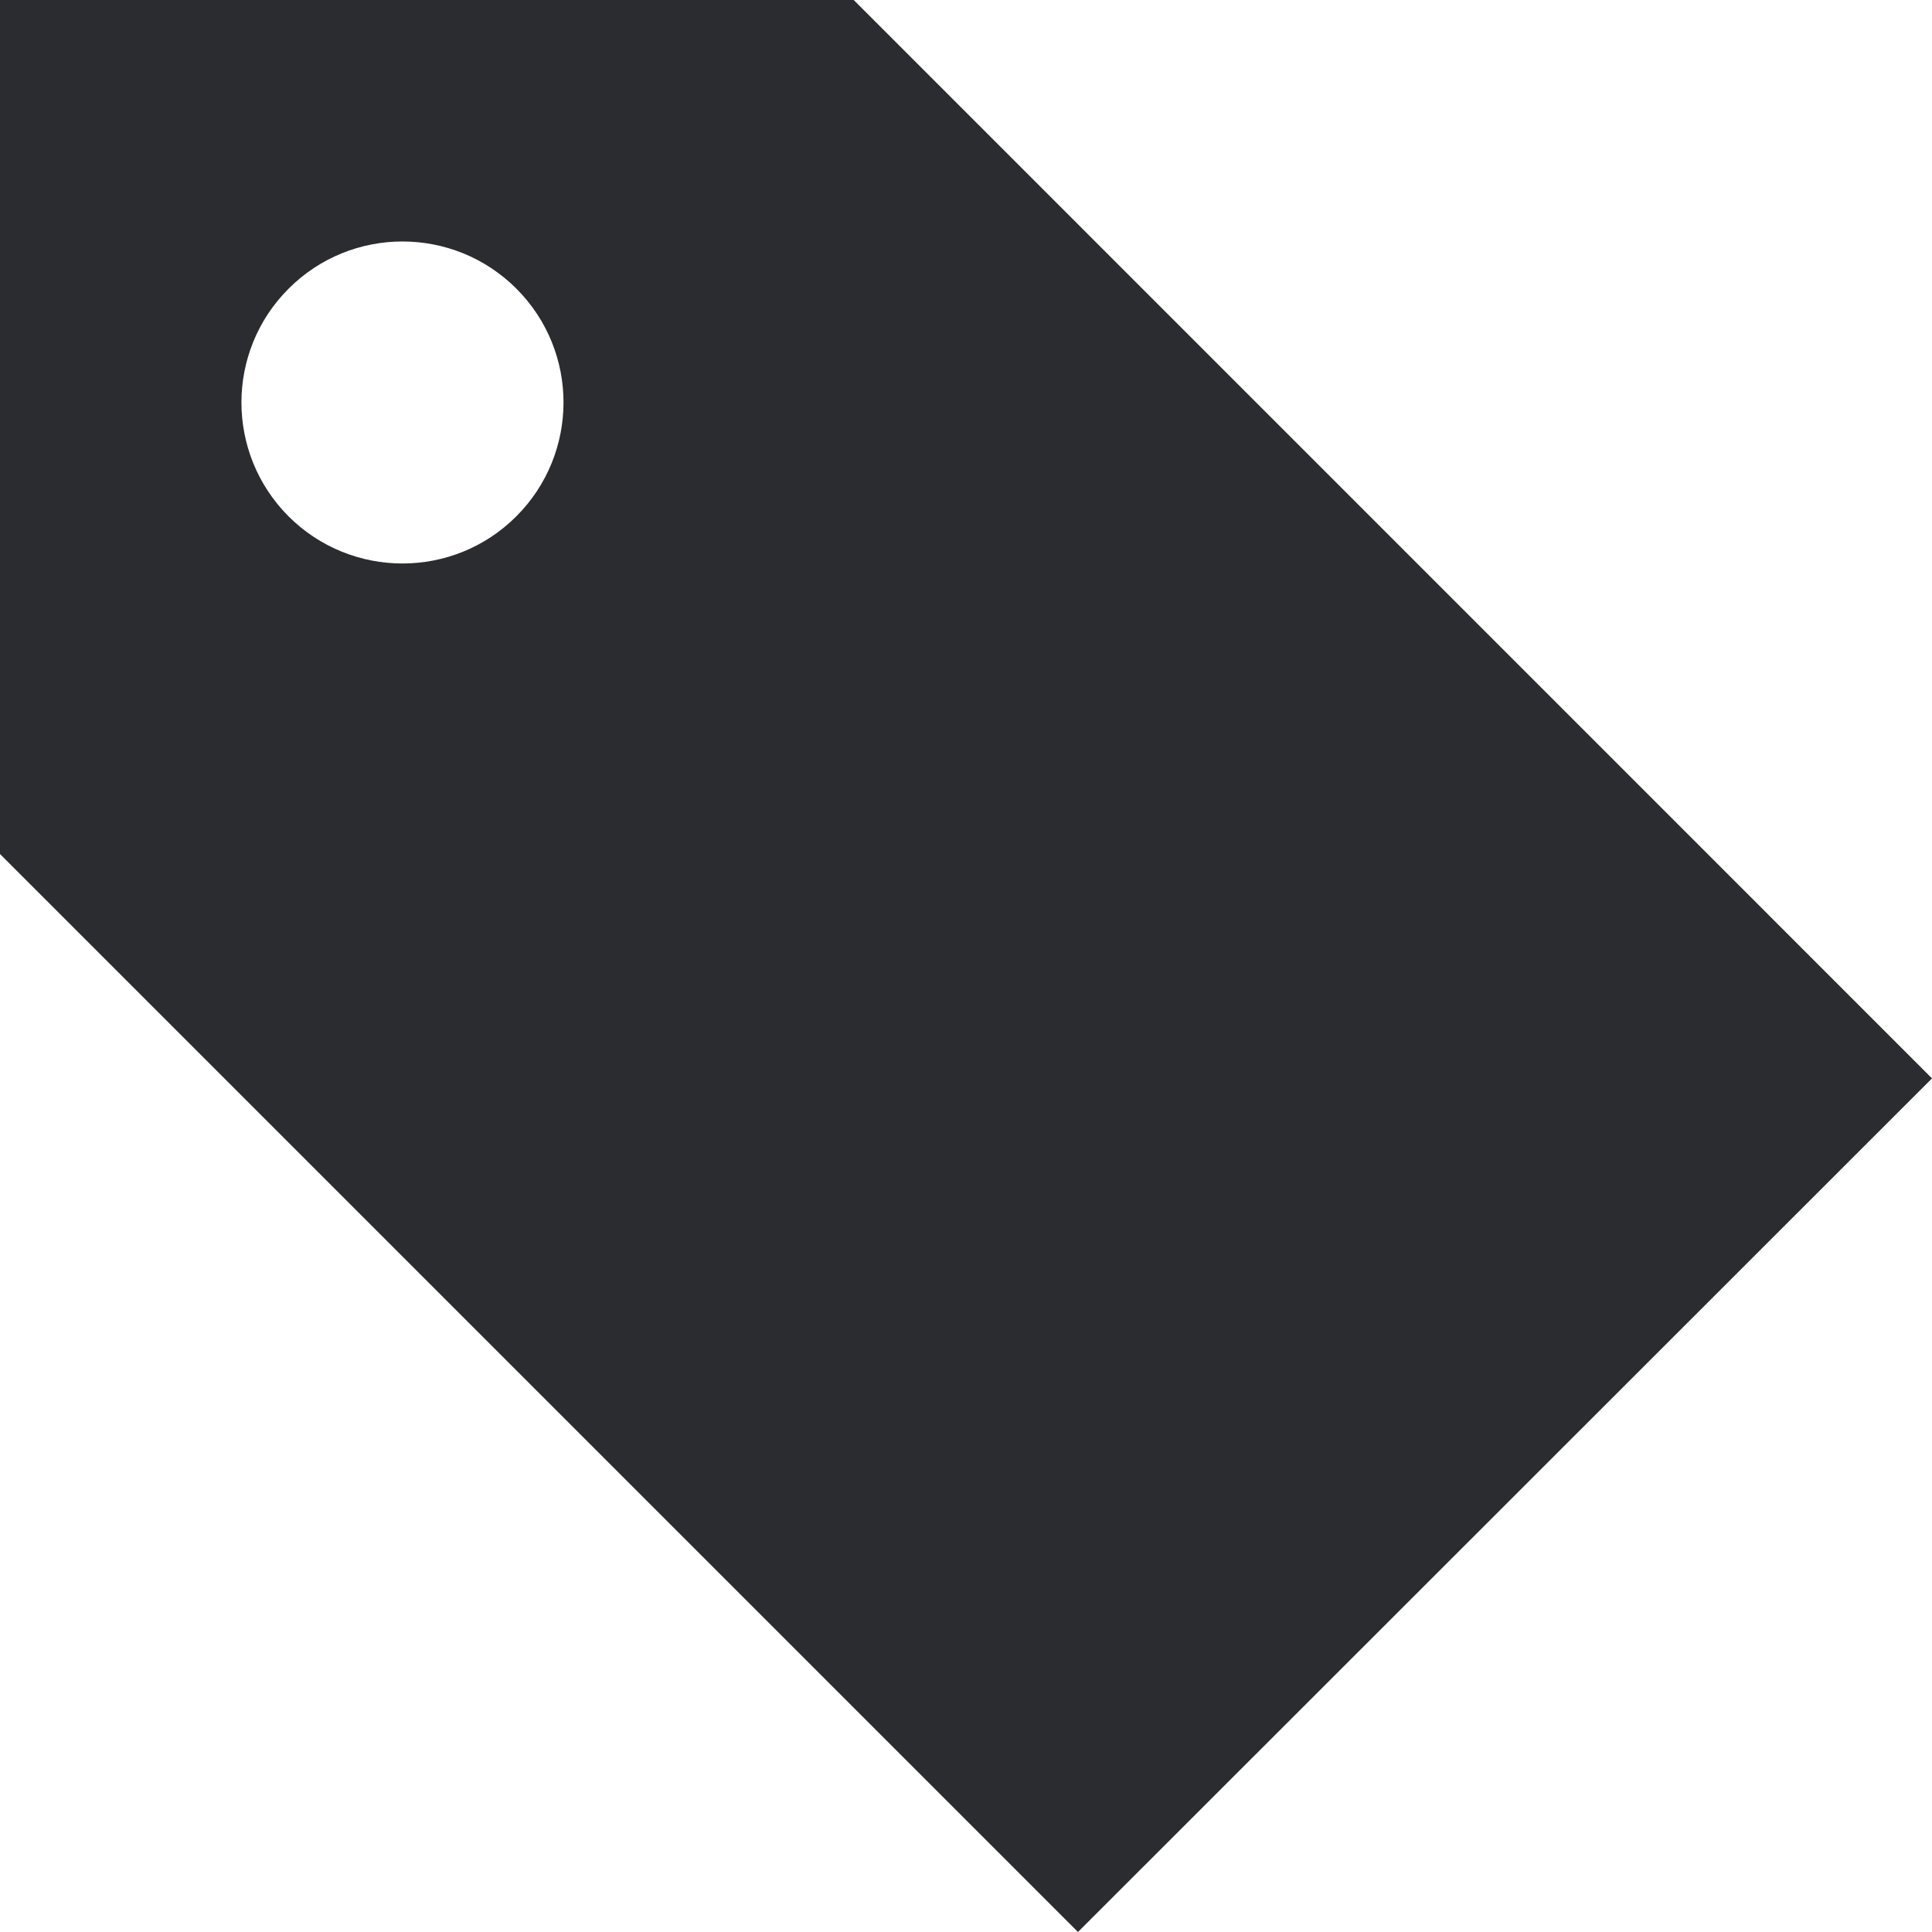
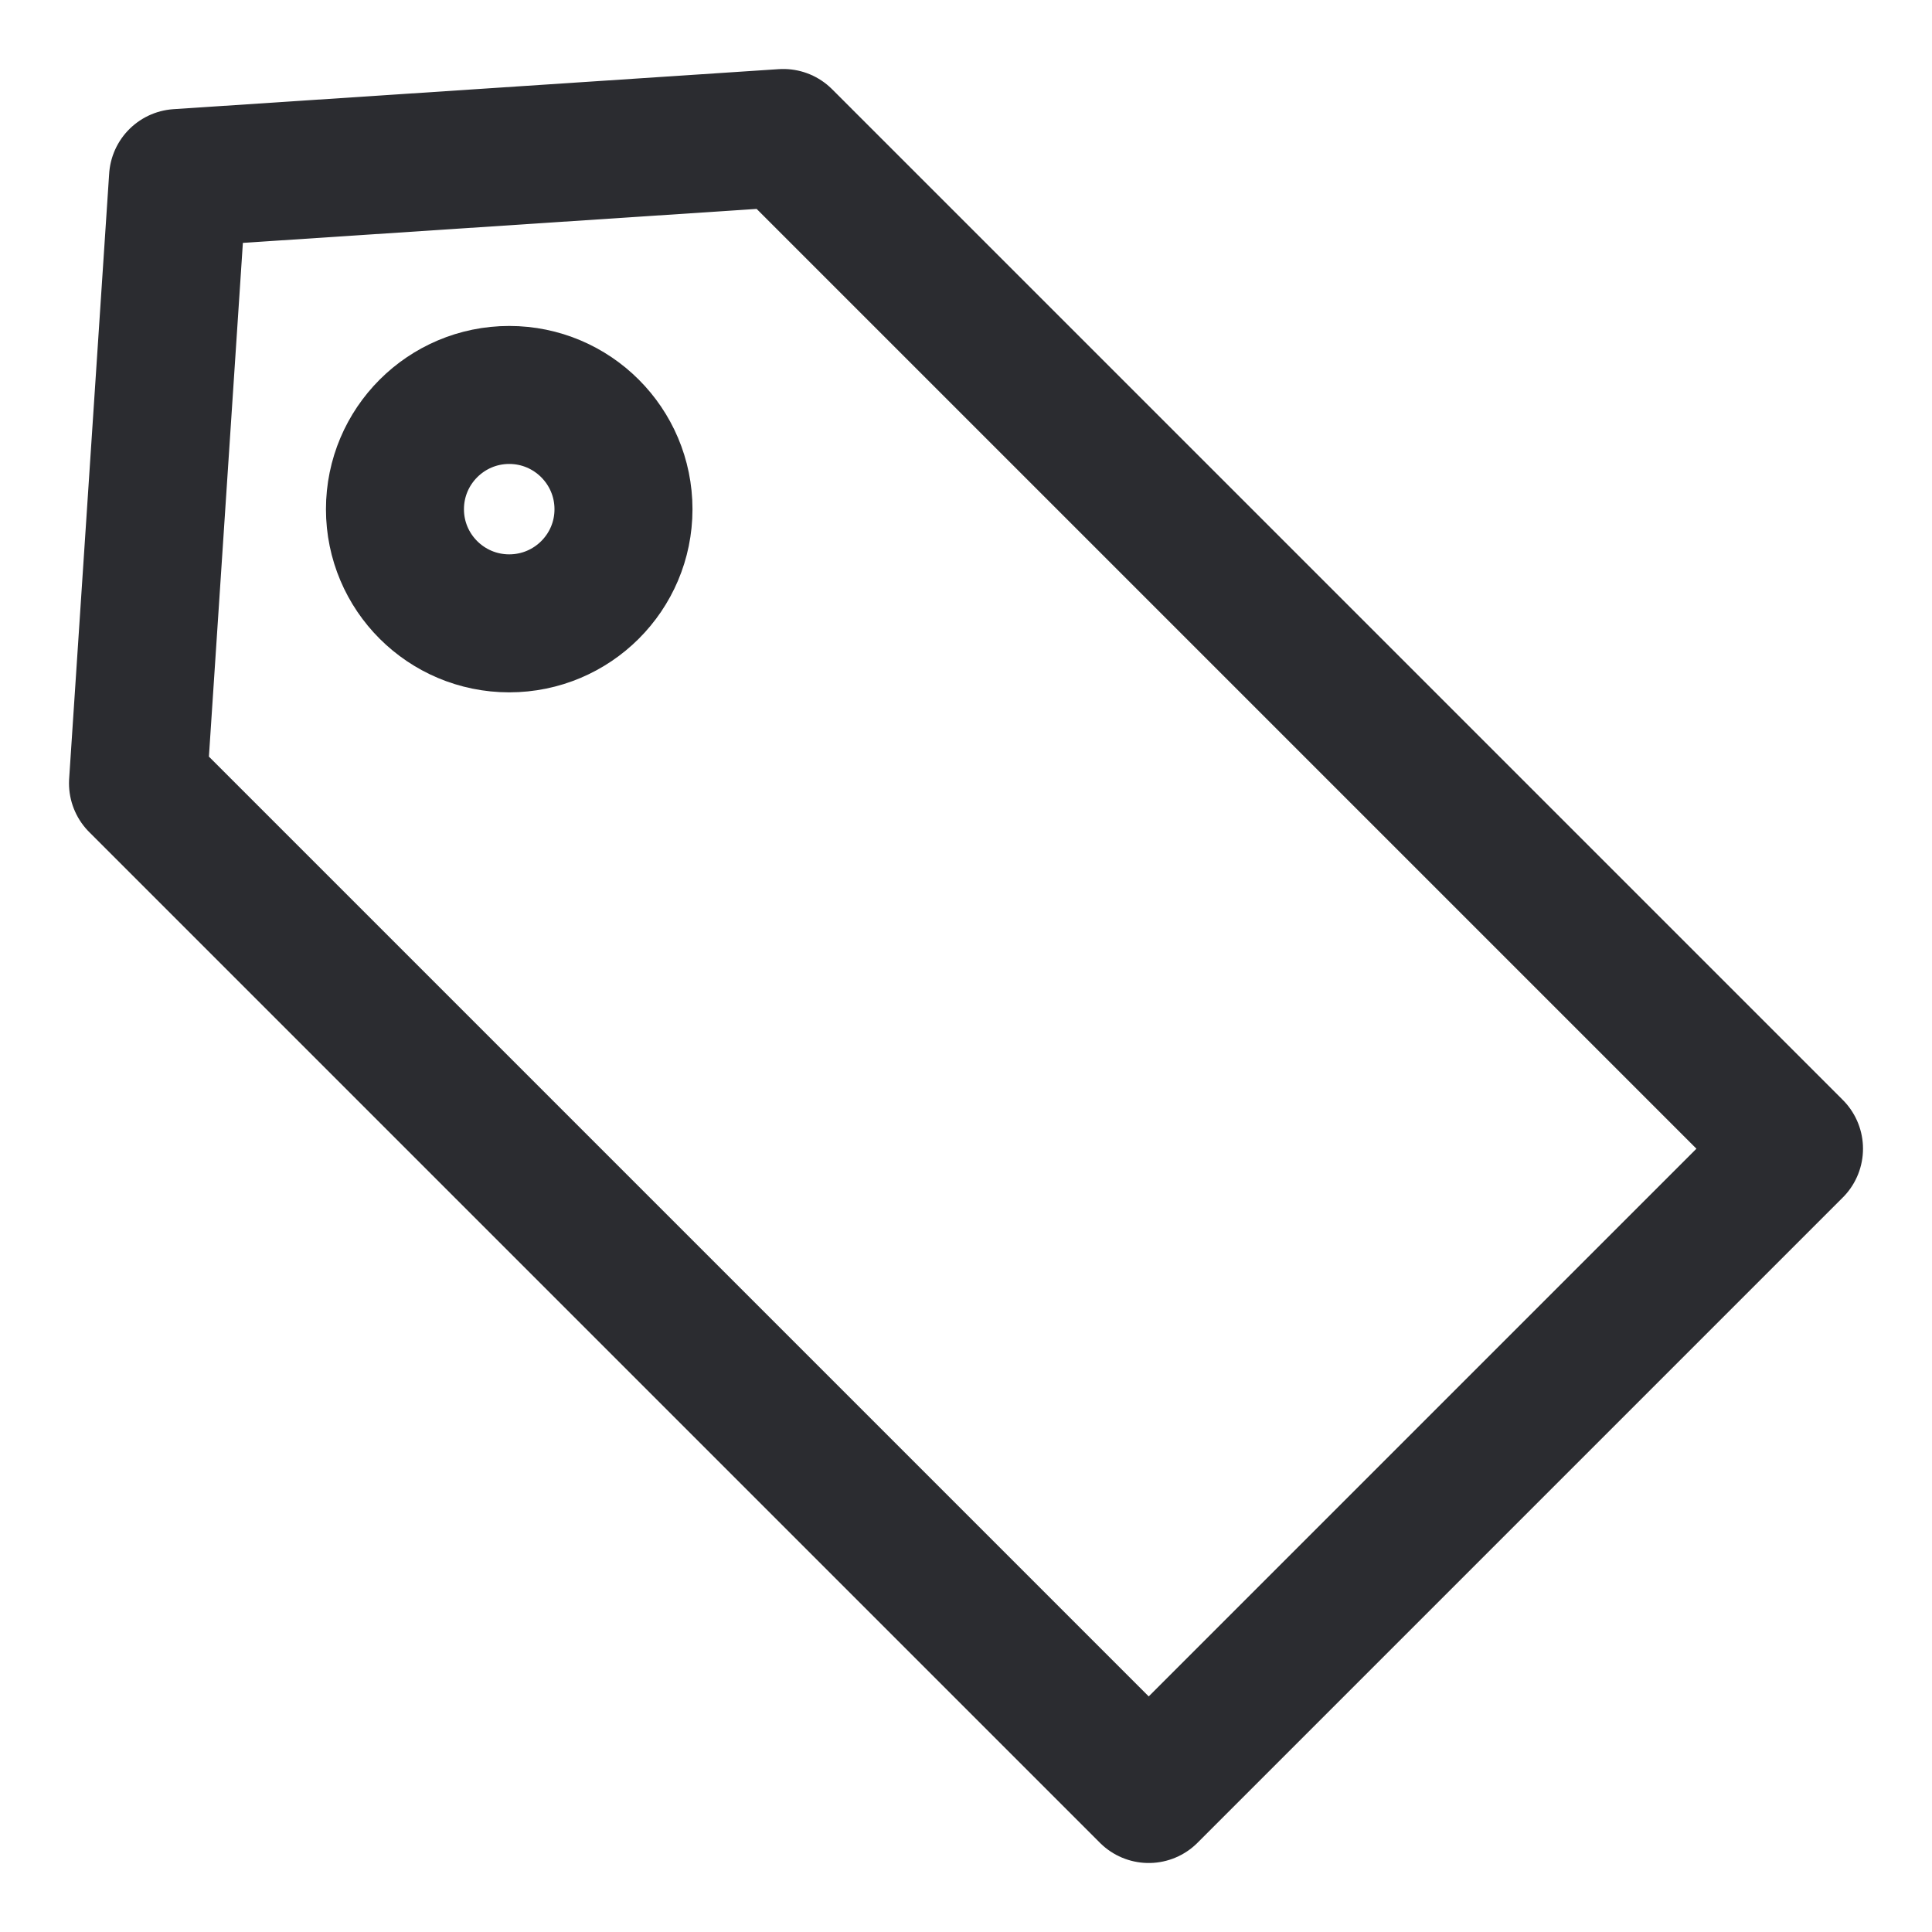
- <svg xmlns="http://www.w3.org/2000/svg" width="24" height="24" viewBox="0 0 24 24">
-   <path d="M10.605 0h-10.605v10.609l13.391 13.391 10.609-10.604-13.395-13.396zm-4.191 6.414c-.781.781-2.046.781-2.829.001-.781-.783-.781-2.048 0-2.829.782-.782 2.048-.781 2.829-.001.782.782.781 2.047 0 2.829z" fill="#2b2c30" />
+ <svg xmlns="http://www.w3.org/2000/svg" width="14" height="14" viewBox="0 0 14 14" fill="none">
+   <path d="M8.324 13L13 8.324L5.676 1L1.29 1.29L1 5.676L8.324 13Z" stroke="#2B2C30" stroke-miterlimit="10" stroke-linecap="round" stroke-linejoin="round" />
+   <path d="M3.69 4.517C3.233 4.517 2.862 4.147 2.862 3.69C2.862 3.233 3.233 2.862 3.69 2.862C4.147 2.862 4.518 3.233 4.518 3.69C4.518 4.147 4.147 4.517 3.69 4.517Z" stroke="#2B2C30" stroke-miterlimit="10" stroke-linecap="round" stroke-linejoin="round" />
</svg>
